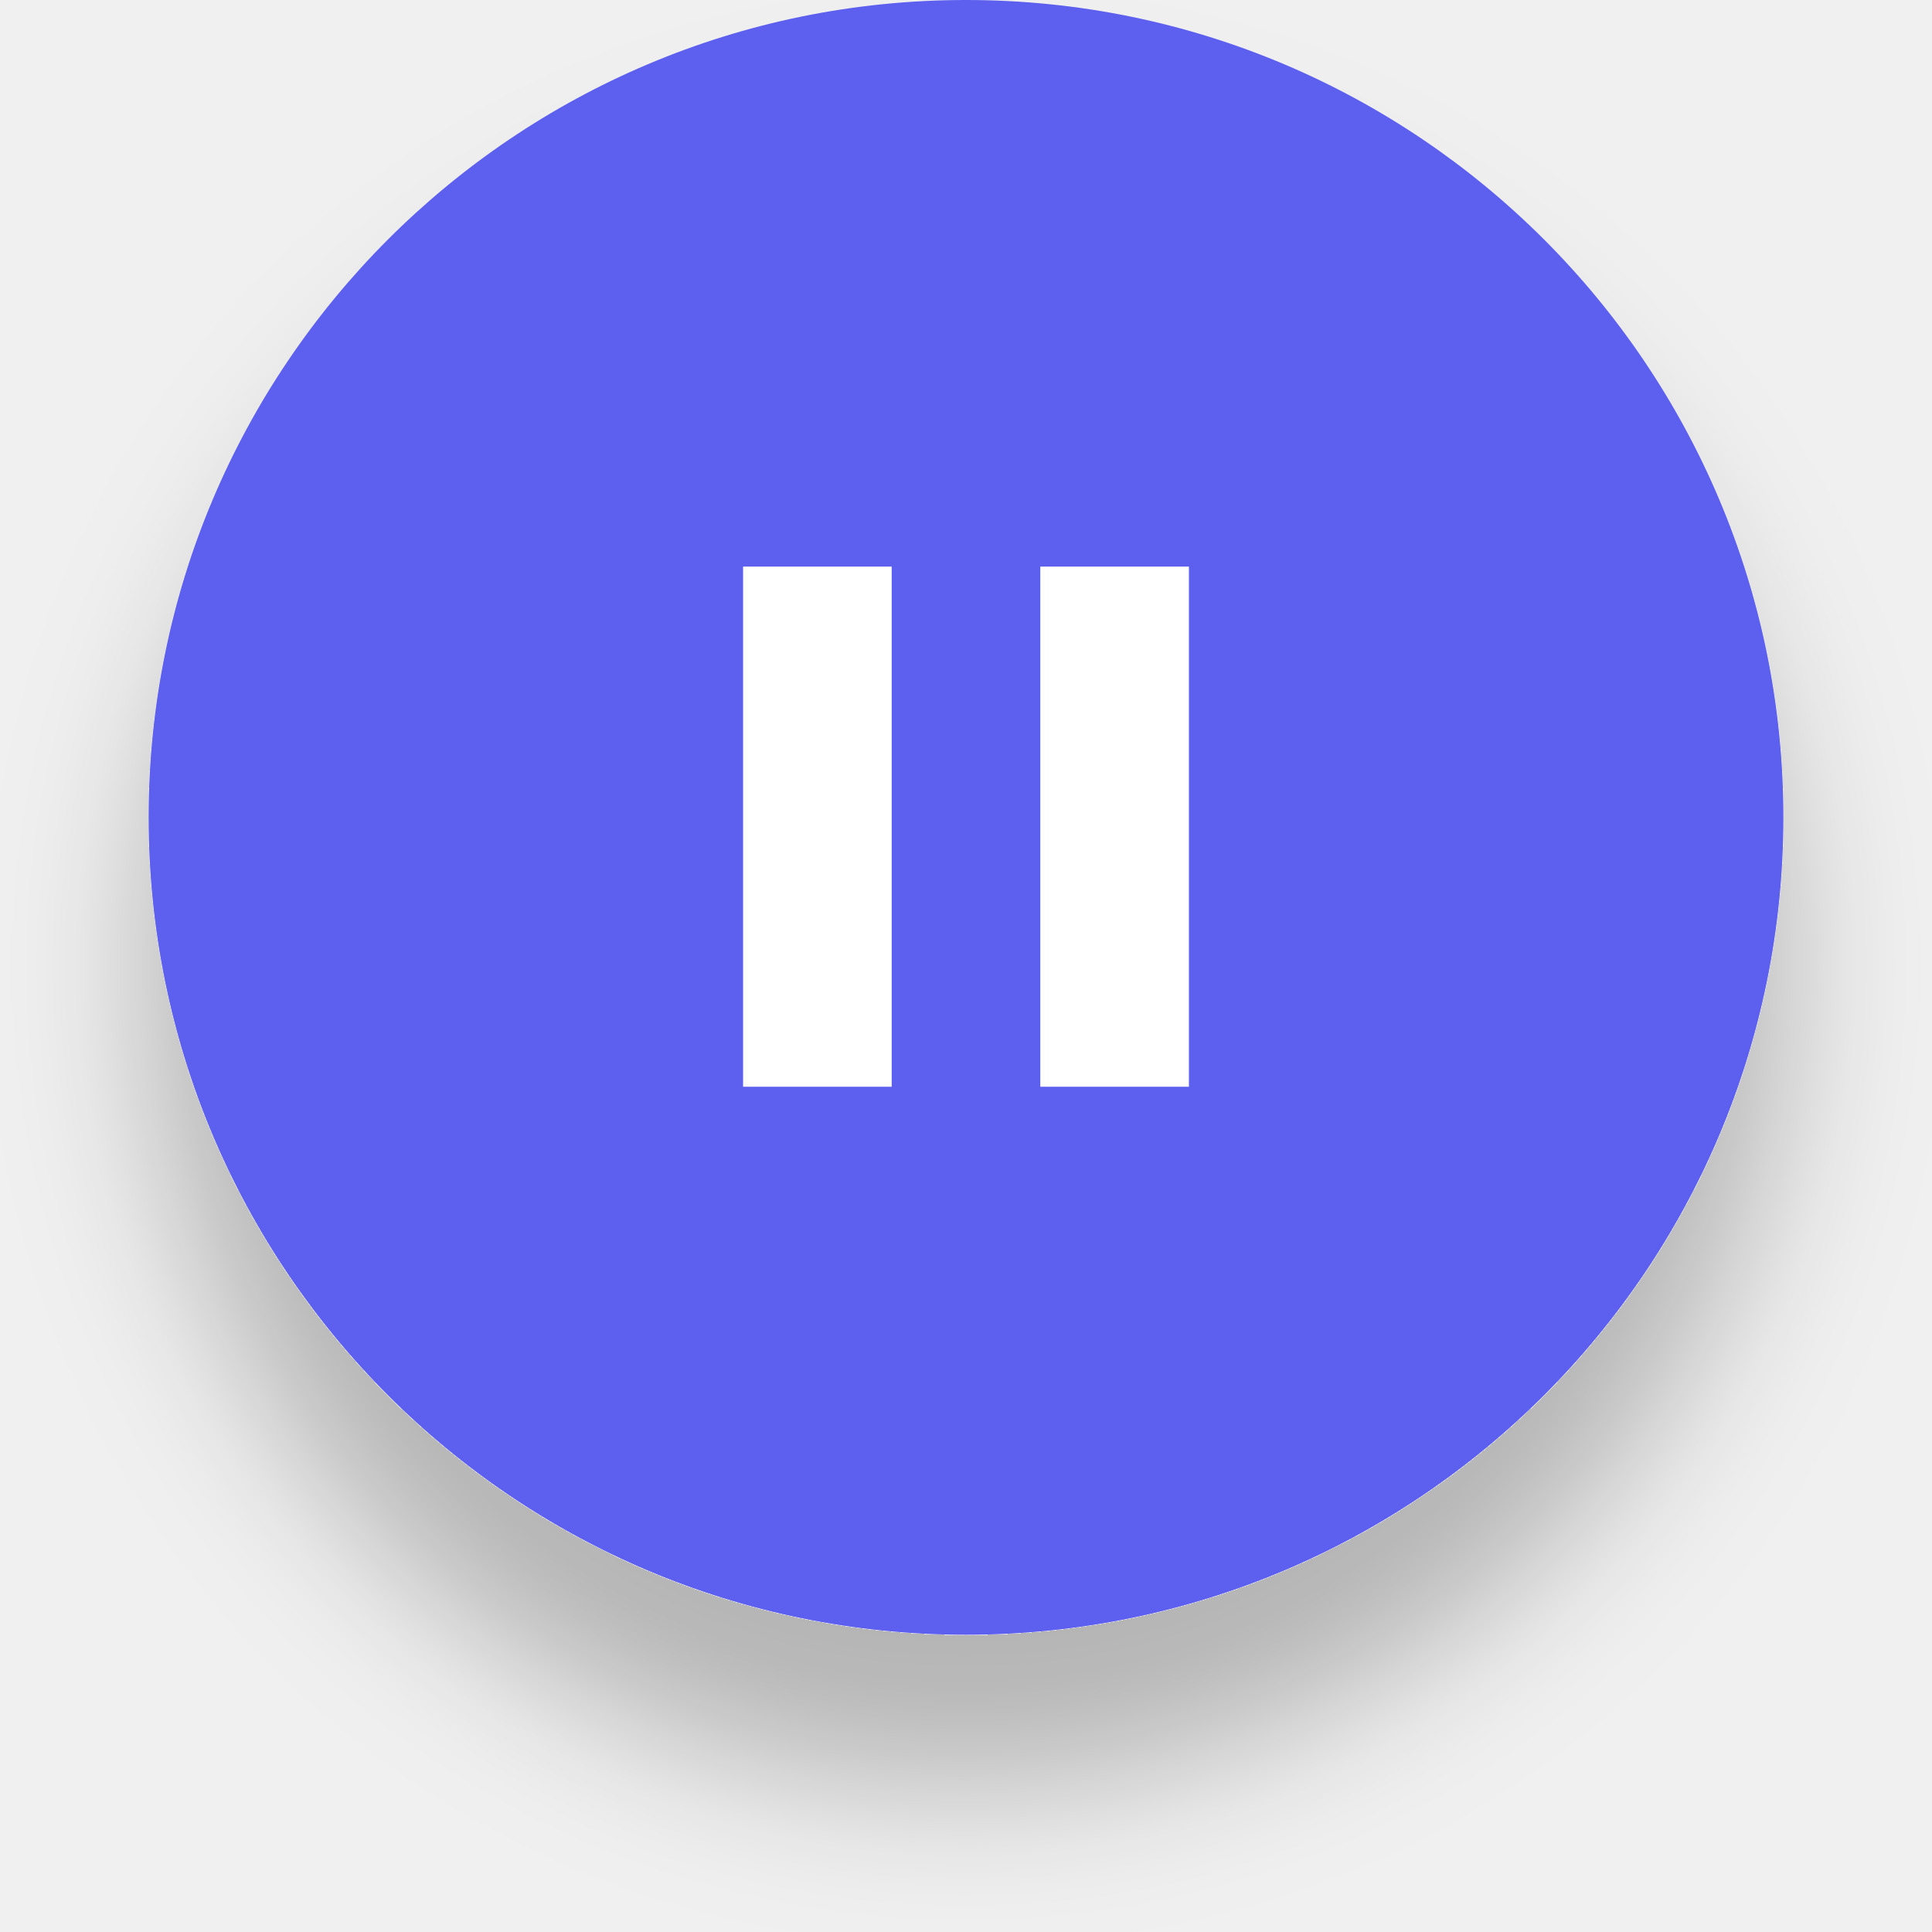
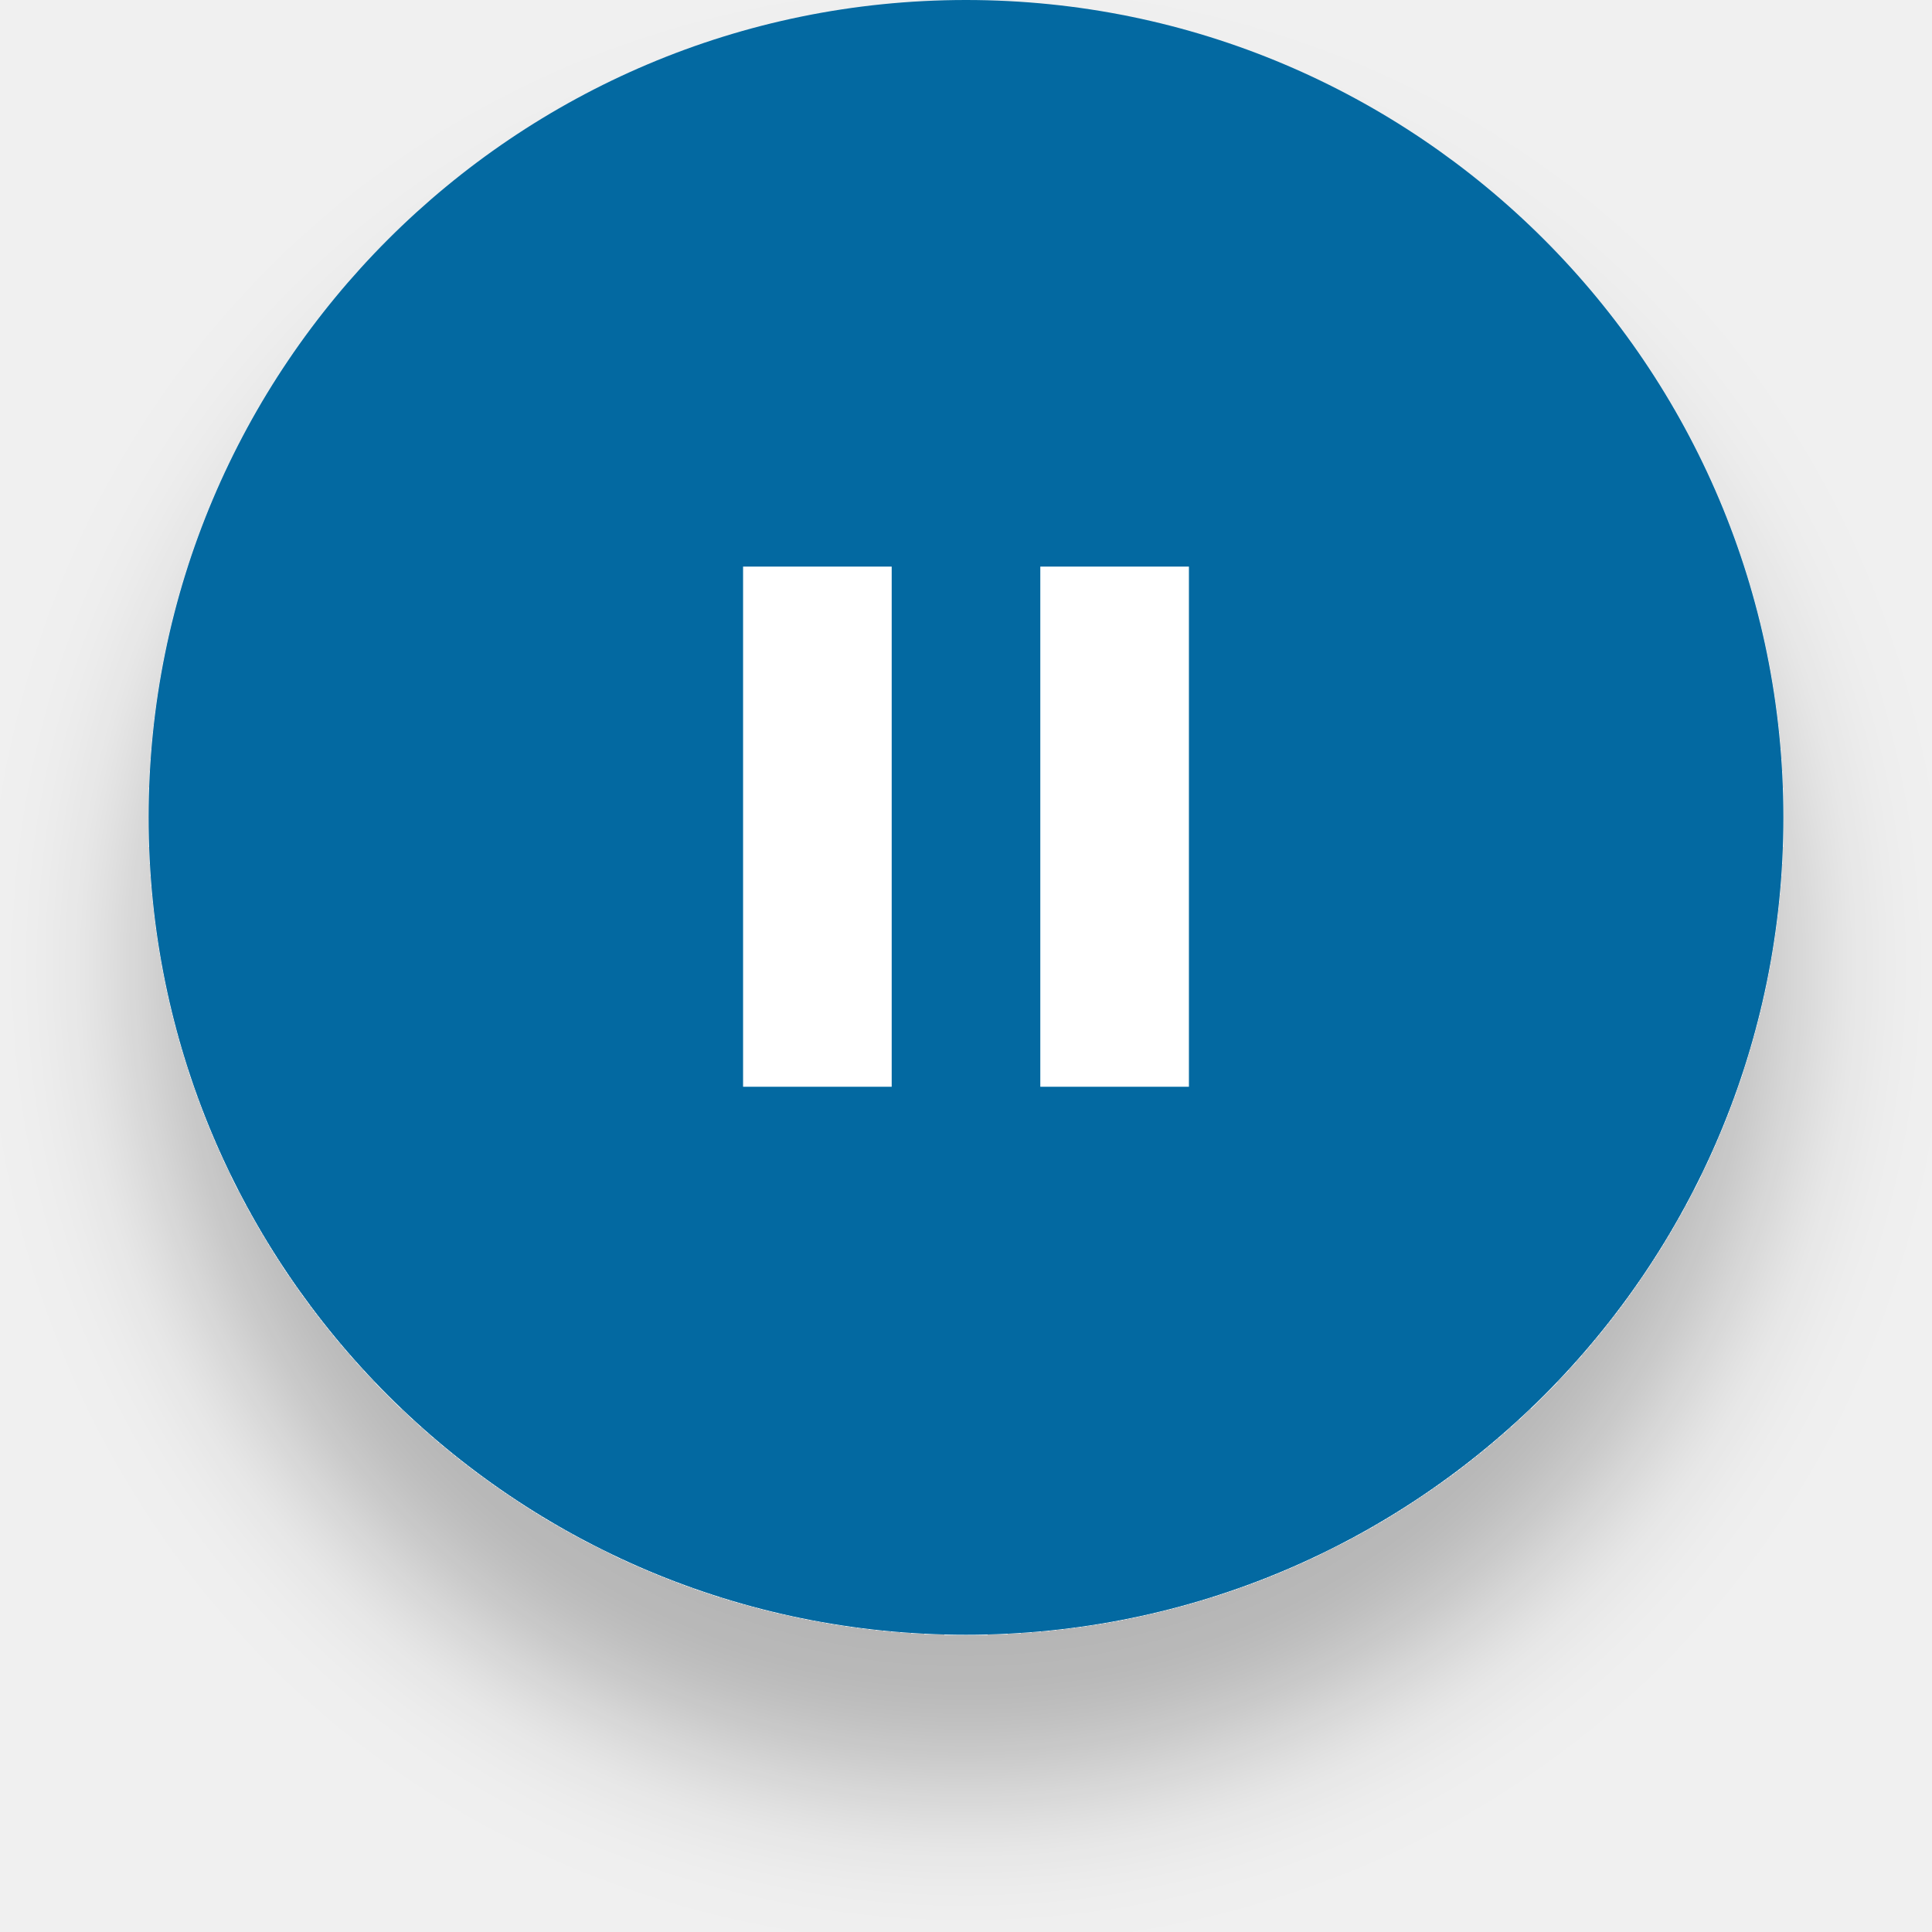
<svg xmlns="http://www.w3.org/2000/svg" width="52" height="52" viewBox="0 0 52 52" fill="none">
  <g filter="url(#filter0_d_218_2109)">
-     <rect x="4" width="44" height="44" rx="22" fill="#5D5FEF" />
+     <rect x="4" width="44" height="44" rx="22" fill="#0369a1" />
    <path d="M20 29.25H24V15.25H20V29.25ZM28 15.25V29.25H32V15.25H28Z" fill="white" />
  </g>
  <defs>
    <filter id="filter0_d_218_2109" x="0" y="0" width="52" height="52" filterUnits="userSpaceOnUse" color-interpolation-filters="sRGB">
      <feFlood flood-opacity="0" result="BackgroundImageFix" />
      <feColorMatrix in="SourceAlpha" type="matrix" values="0 0 0 0 0 0 0 0 0 0 0 0 0 0 0 0 0 0 127 0" result="hardAlpha" />
      <feOffset dy="4" />
      <feGaussianBlur stdDeviation="2" />
      <feComposite in2="hardAlpha" operator="out" />
      <feColorMatrix type="matrix" values="0 0 0 0 0 0 0 0 0 0 0 0 0 0 0 0 0 0 0.25 0" />
      <feBlend mode="normal" in2="BackgroundImageFix" result="effect1_dropShadow_218_2109" />
      <feBlend mode="normal" in="SourceGraphic" in2="effect1_dropShadow_218_2109" result="shape" />
    </filter>
+     <linearGradient id="grad1" x1="0%" y1="0%" x2="100%" y2="100%">
+       <stop offset="0%" style="stop-color:#e2e8f0; stop-opacity:1" />
+       <stop offset="100%" style="stop-color:#475569; stop-opacity:1" />
+     </linearGradient>
  </defs>
</svg>
